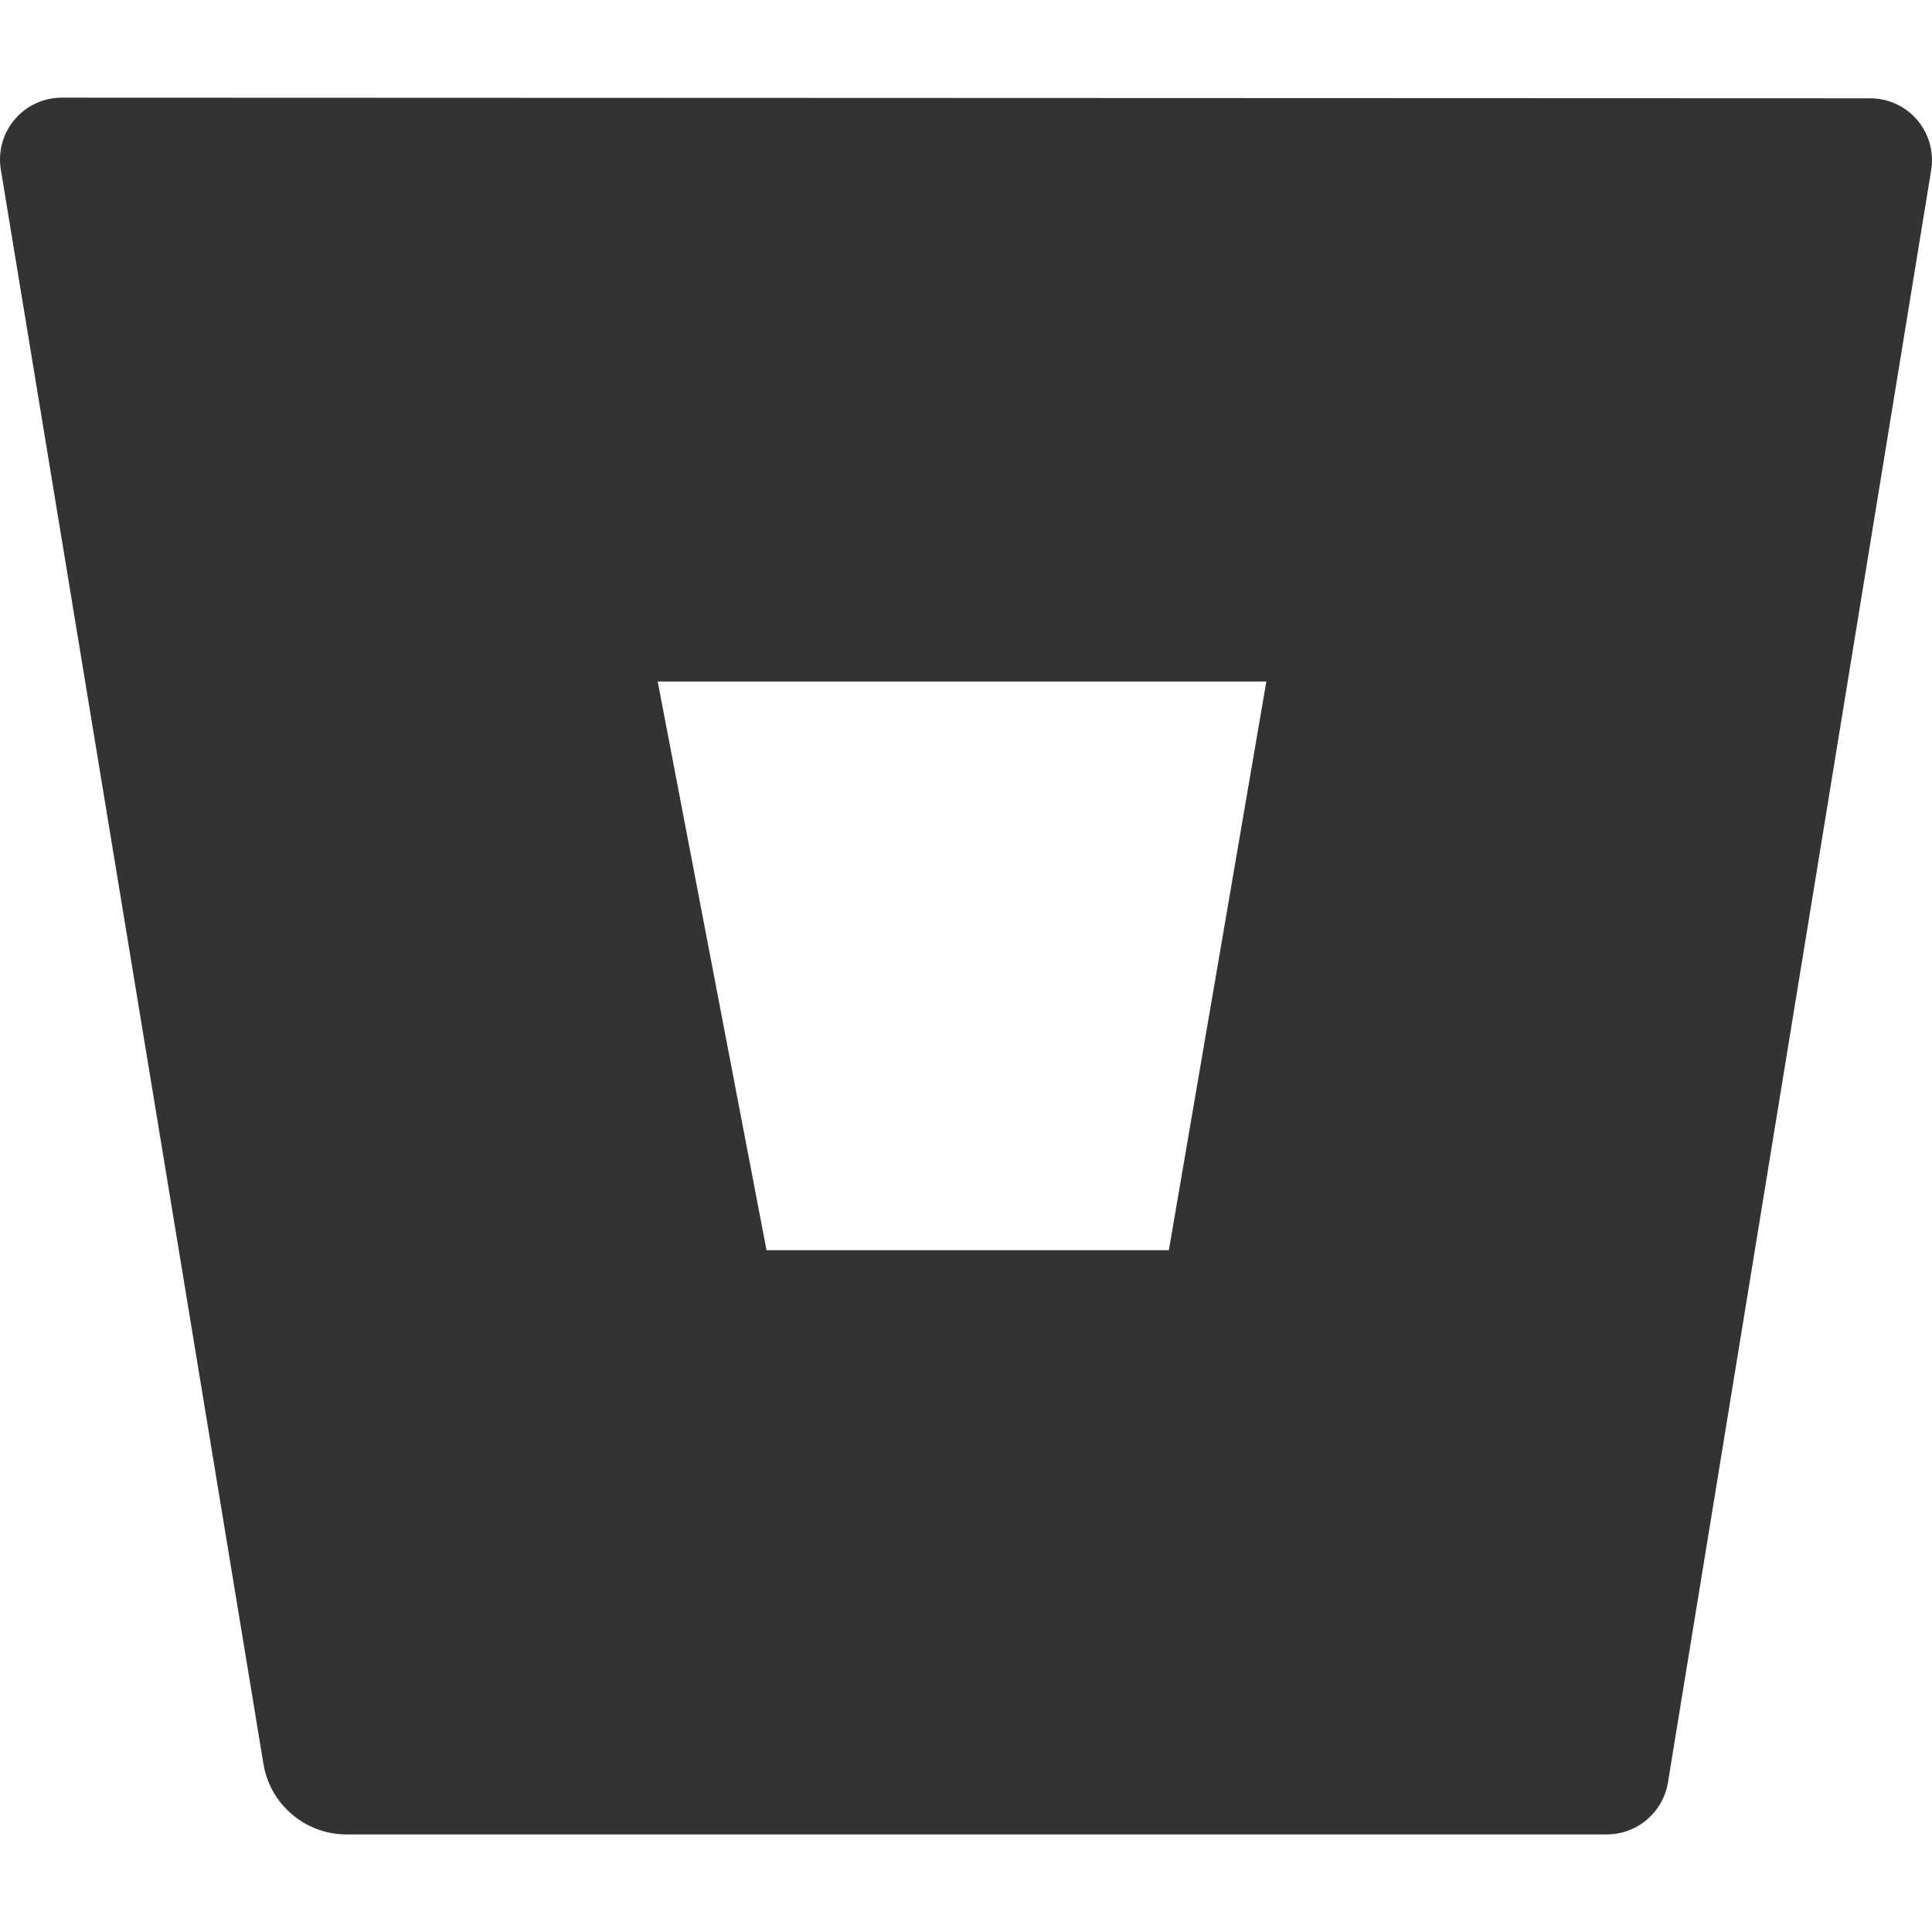
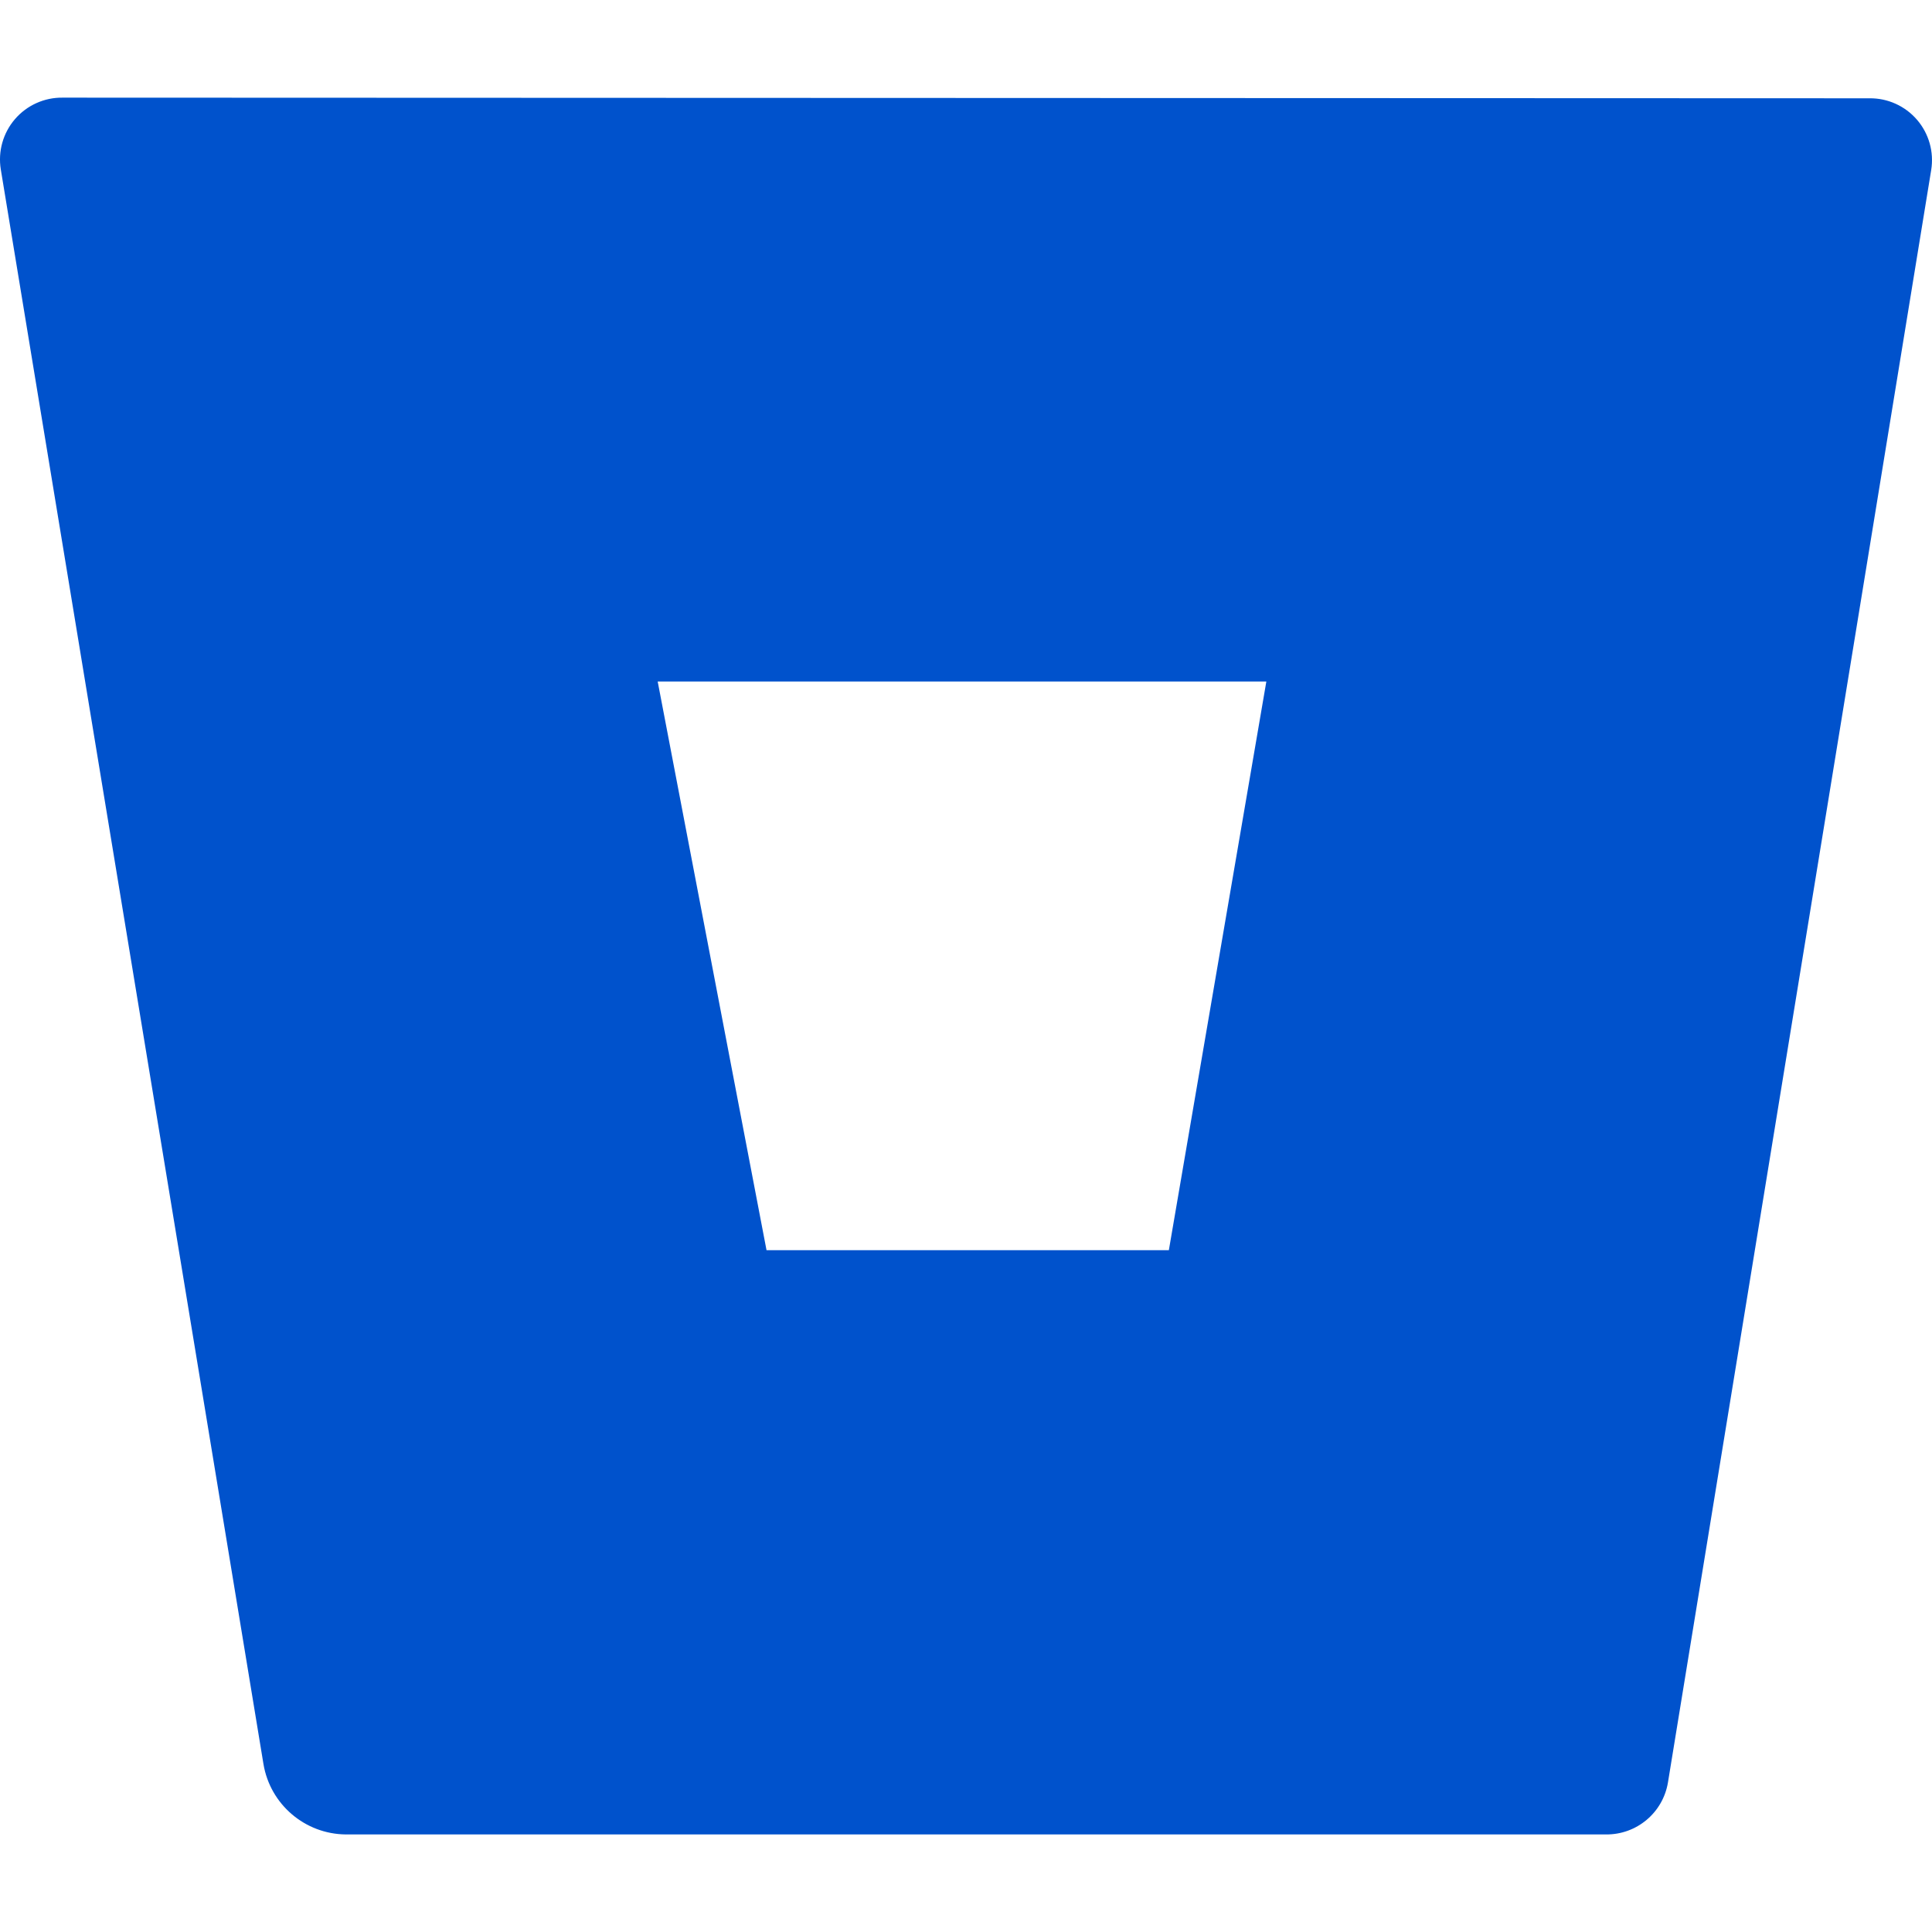
<svg xmlns="http://www.w3.org/2000/svg" viewBox="0 0 24 24" width="24" height="24">
-   <path fill="#333" d="M.778 1.213a.768.768 0 00-.768.892l3.263 19.81c.084.5.515.868 1.022.873H19.95a.772.772 0 00.77-.646l3.27-20.03a.768.768 0 00-.768-.891zM14.52 15.53H9.522L8.17 8.466h7.561z" />
+   <path fill="#0052CC" d="M.778 1.213a.768.768 0 00-.768.892l3.263 19.81c.084.5.515.868 1.022.873H19.95a.772.772 0 00.77-.646l3.27-20.03a.768.768 0 00-.768-.891zM14.52 15.53H9.522L8.17 8.466h7.561z" />
</svg>
